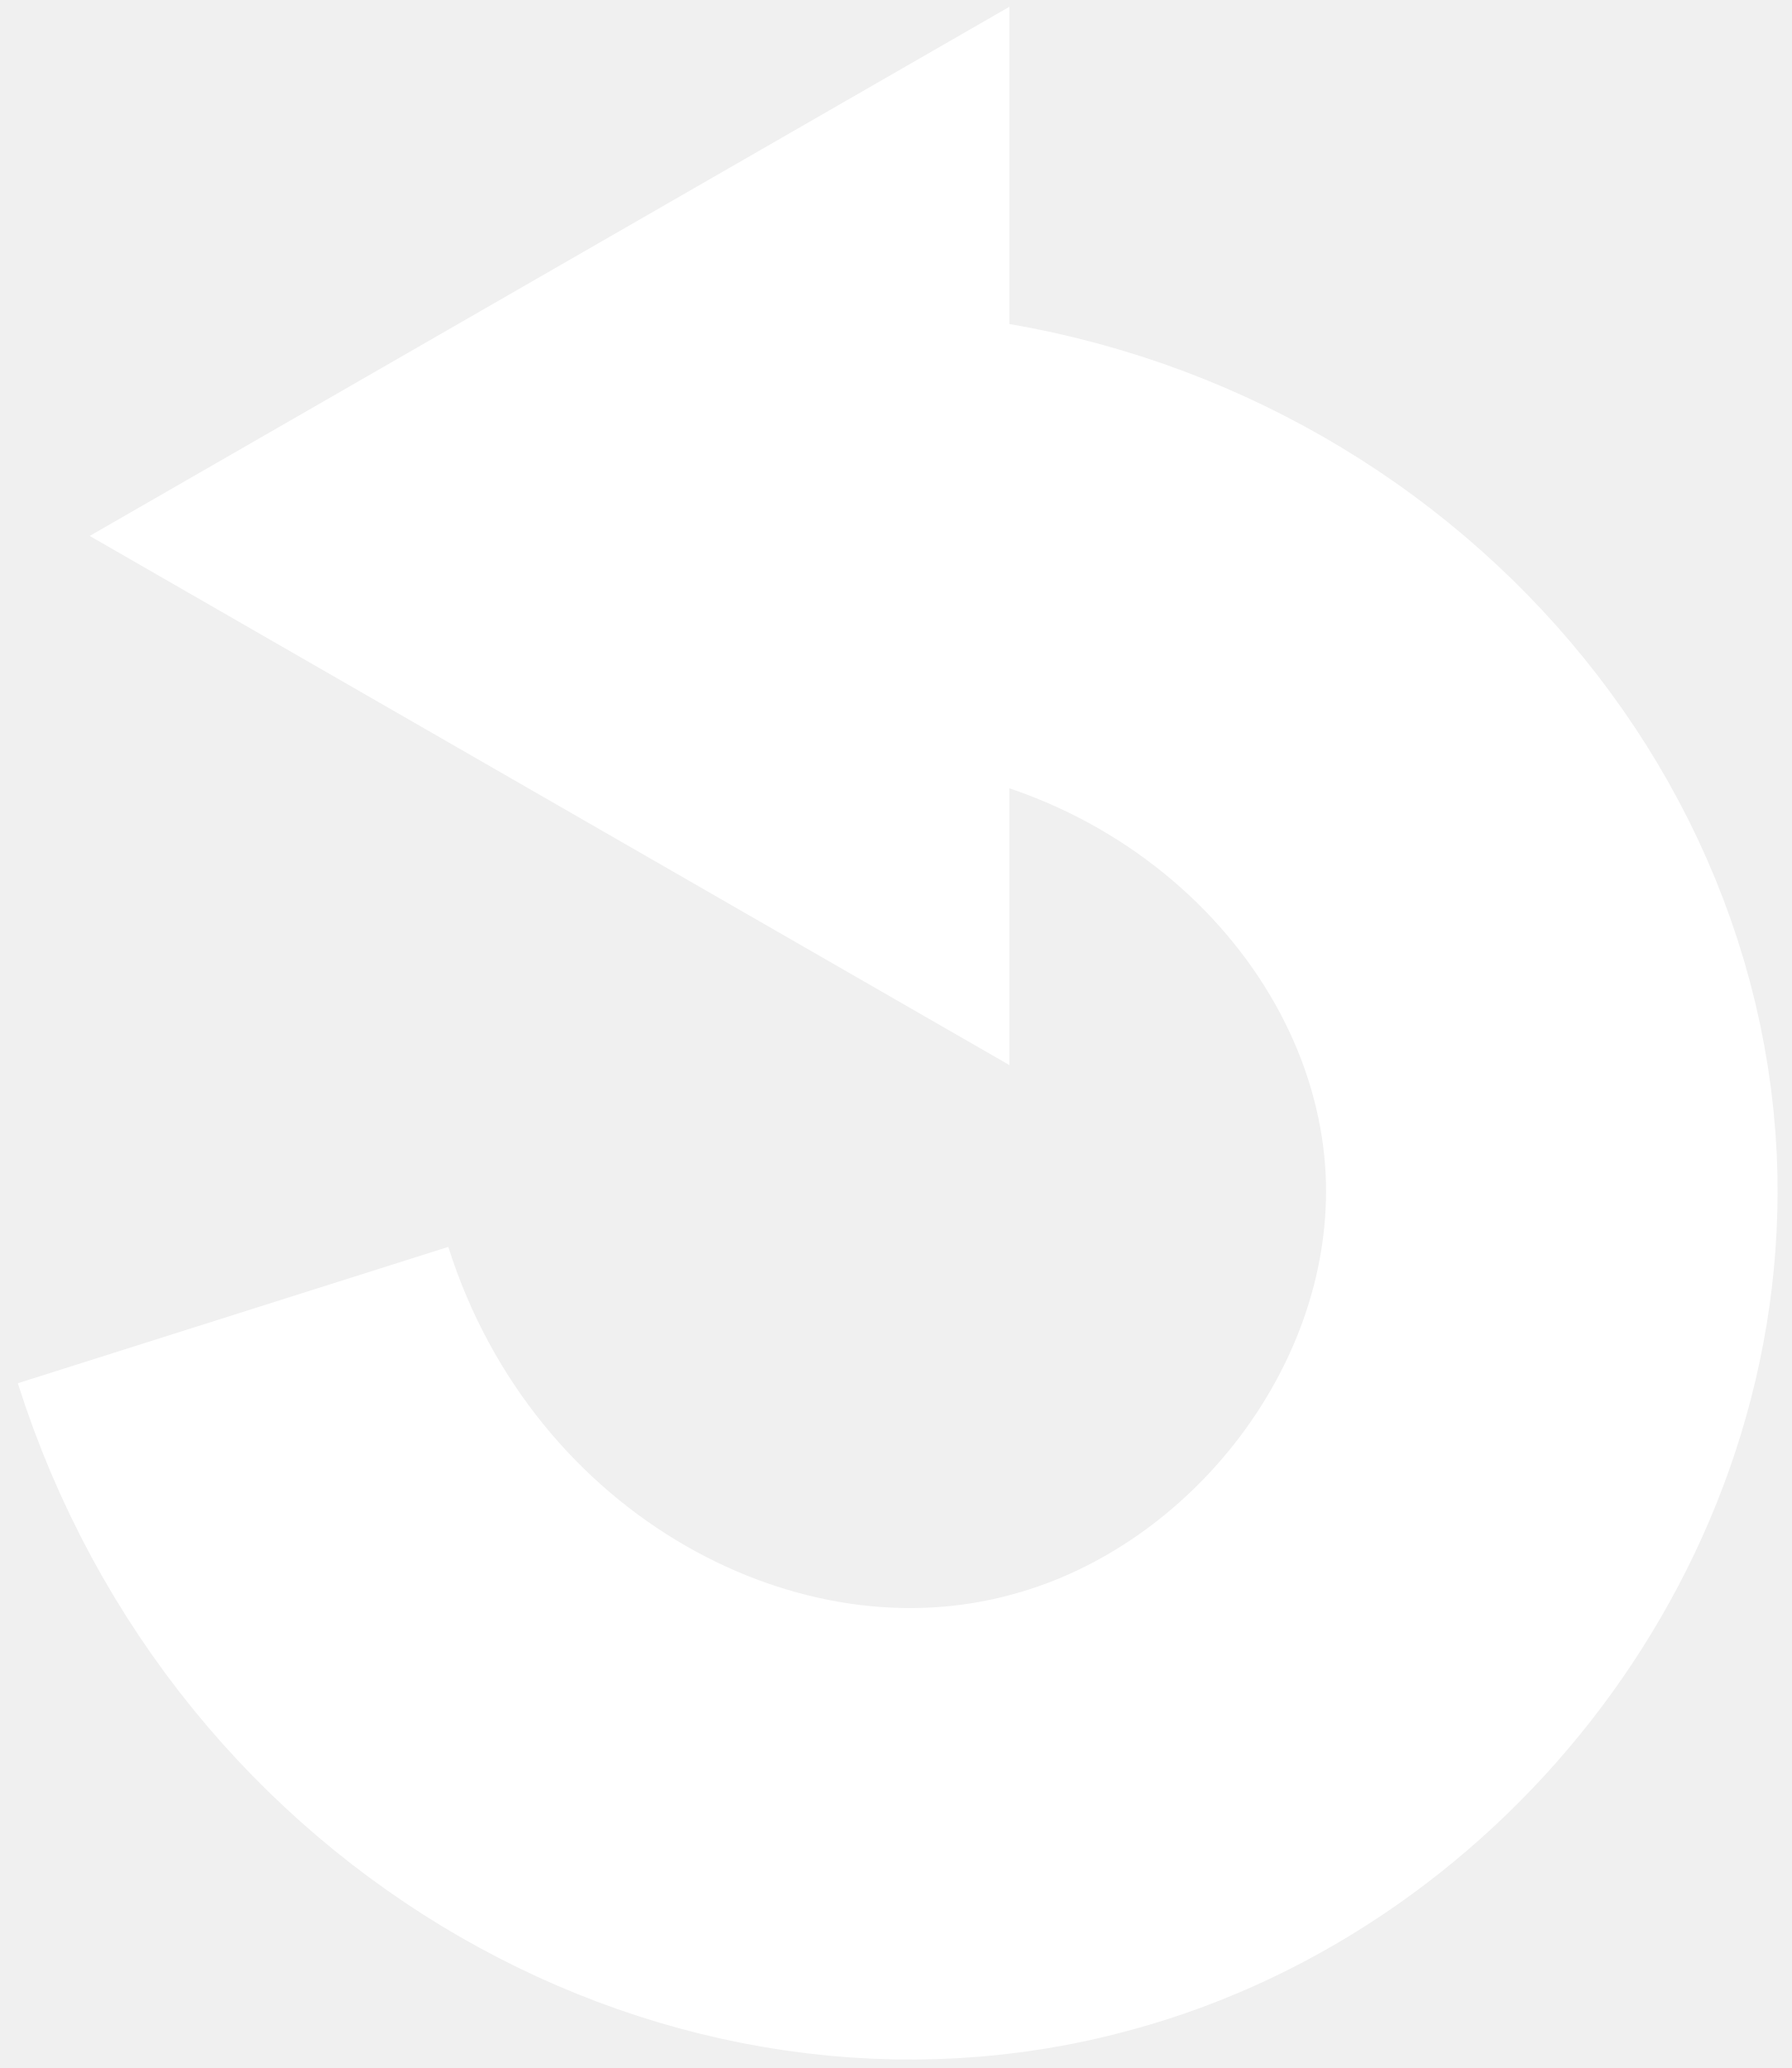
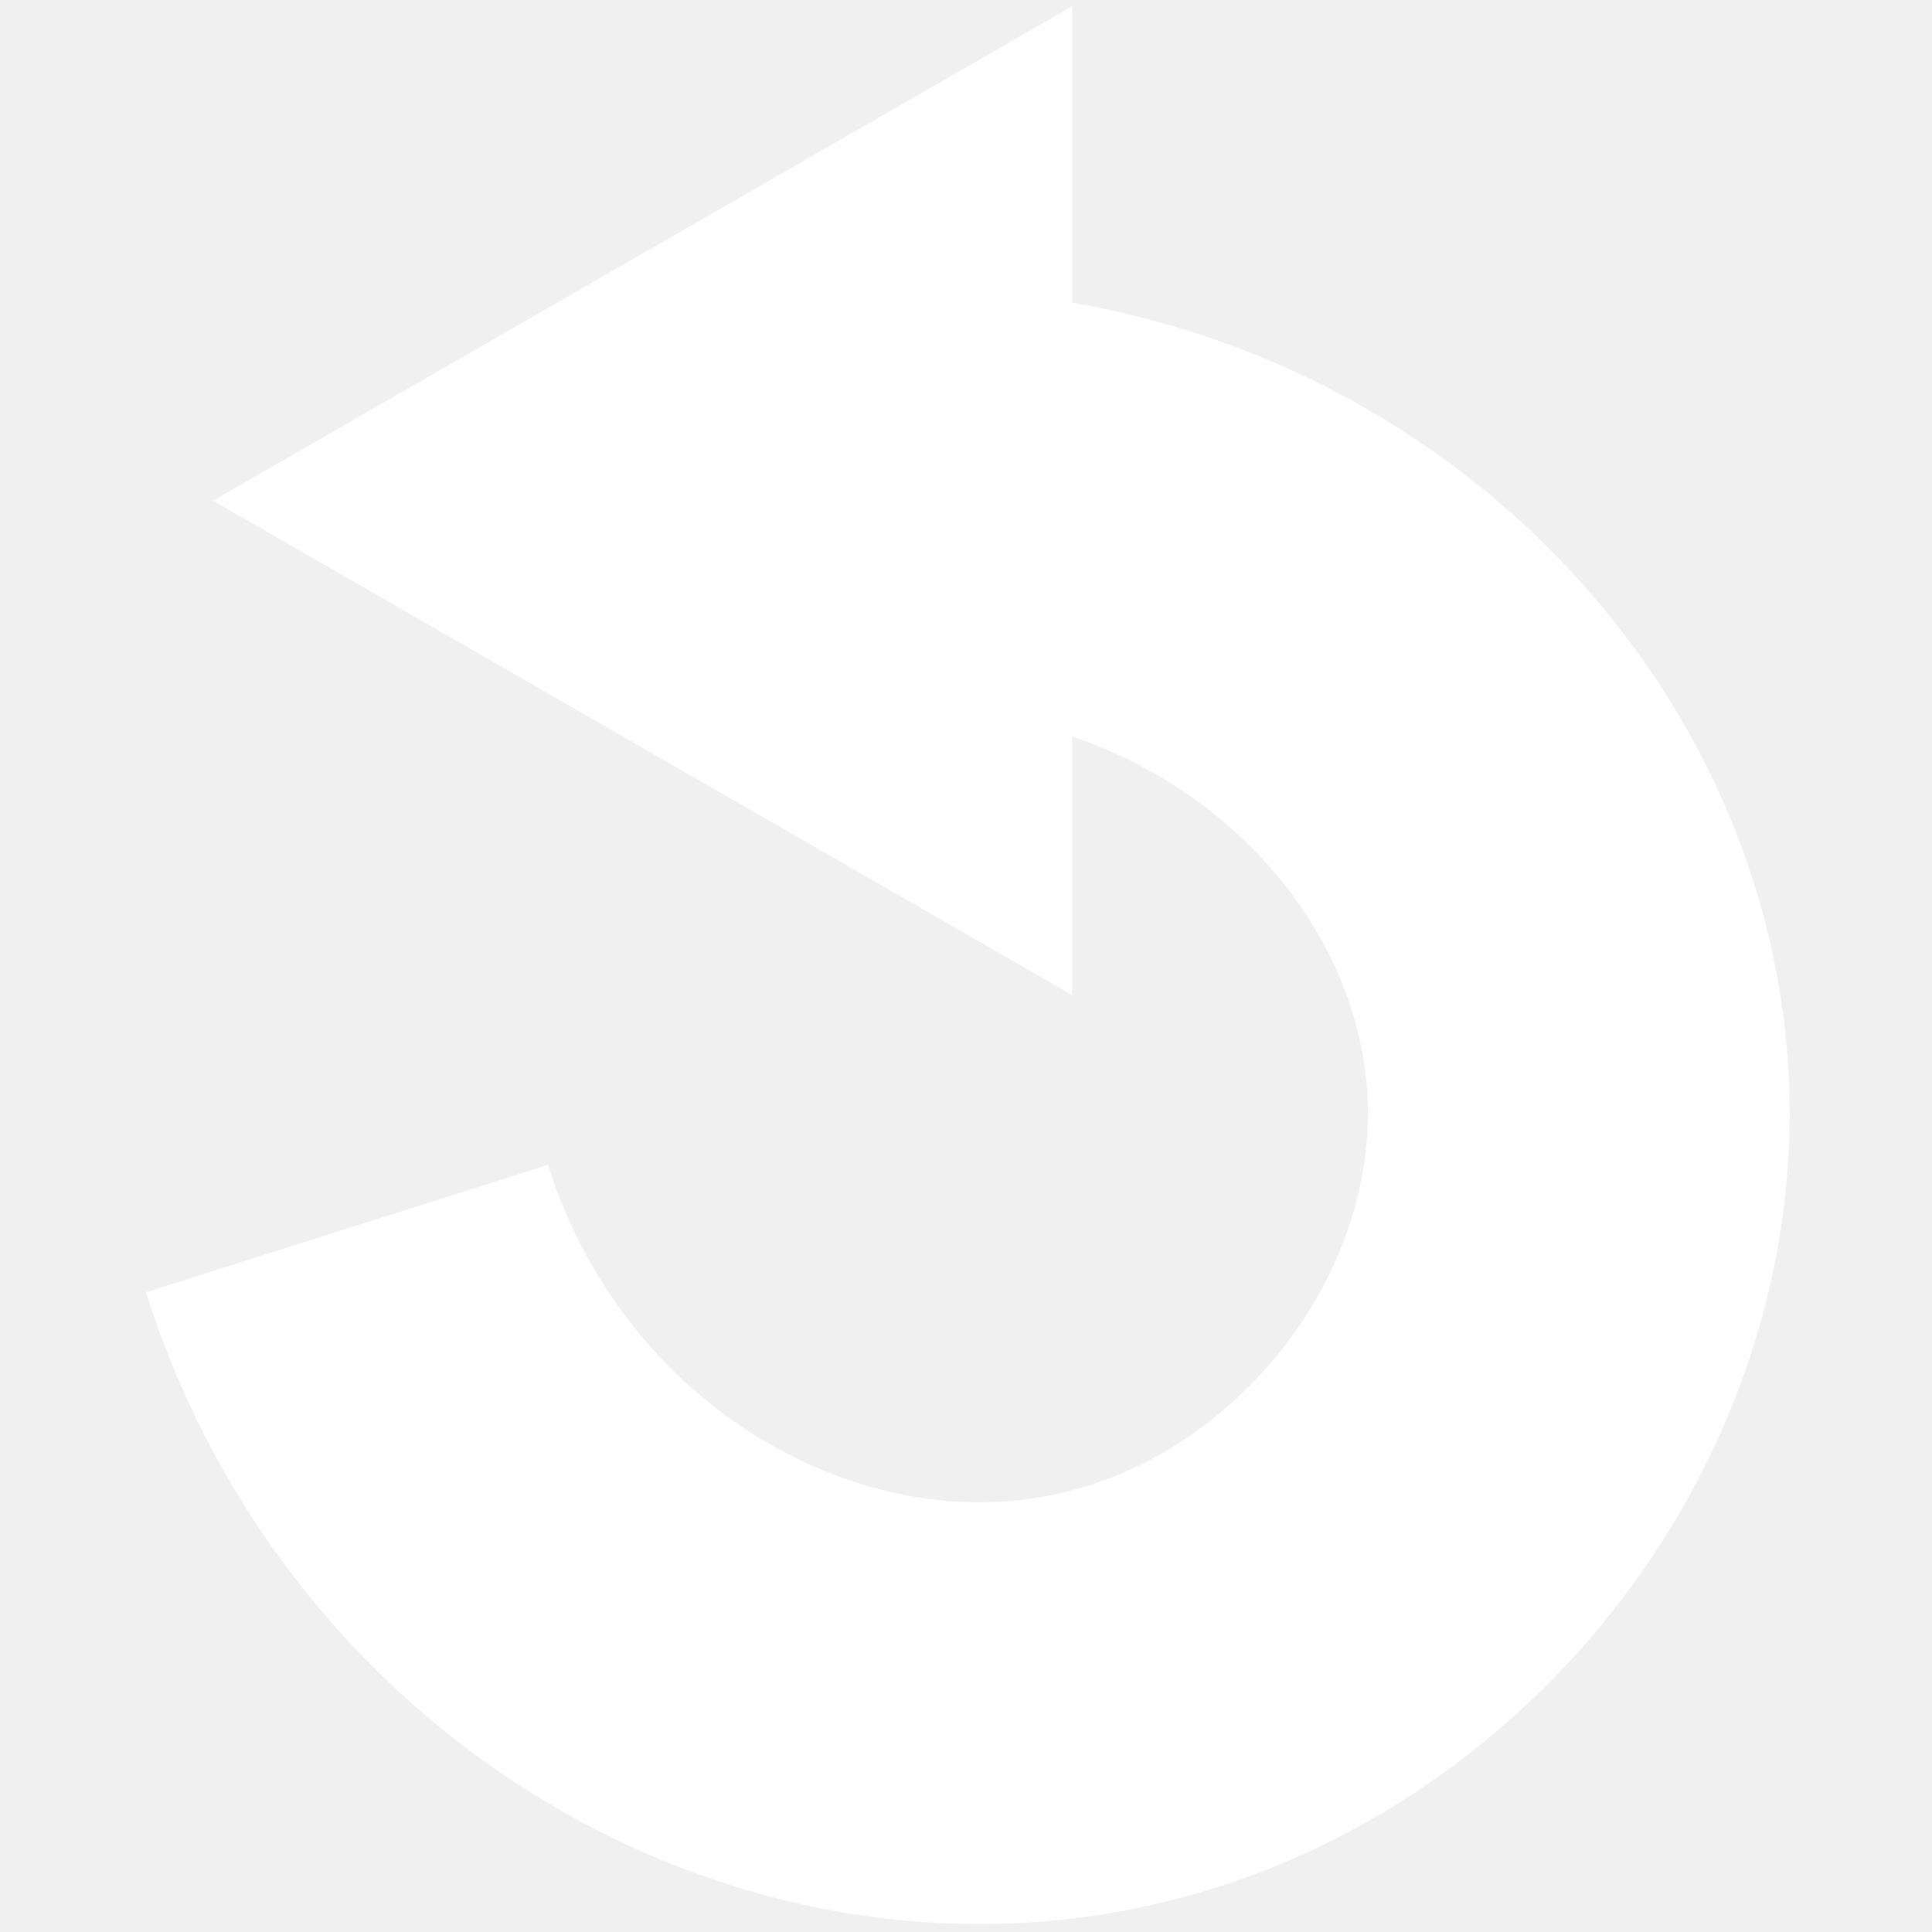
- <svg xmlns="http://www.w3.org/2000/svg" version="1.1" id="Layer_1" x="0px" y="0px" viewBox="0 0 123 142" style="enable-background:new 0 0 123 142;" xml:space="preserve">
+ <svg xmlns="http://www.w3.org/2000/svg" version="1.1" id="Layer_1" viewBox="0 0 142 142" xml:space="preserve">
  <style type="text/css">
	.st0{fill:none;stroke:#FFFFFF;stroke-width:31;stroke-miterlimit:10;}
	.st1{fill:#FFFFFF;stroke:#FFFFFF;stroke-width:16;stroke-miterlimit:10;}
</style>
-   <g>
-     <path class="st0" d="M16,90.3c8.3,26.2,34.7,40.5,57.7,34.1c19-5.2,33.7-24,32.8-44.4c-1.1-23.5-22.7-43.8-49.7-43.2" />
-     <polygon class="st1" points="61.3,14.3 61.3,36.9 61.3,59.3 22.2,36.8  " />
+   <g transform="translate(9.500,0)">
+     <g>
+       <path class="st0" d="M16,90.3c8.3,26.2,34.7,40.5,57.7,34.1c19-5.2,33.7-24,32.8-44.4c-1.1-23.5-22.7-43.8-49.7-43.2" />
+       <polygon class="st1" points="61.3,14.3 61.3,36.9 61.3,59.3 22.2,36.8  " />
+     </g>
  </g>
</svg>
